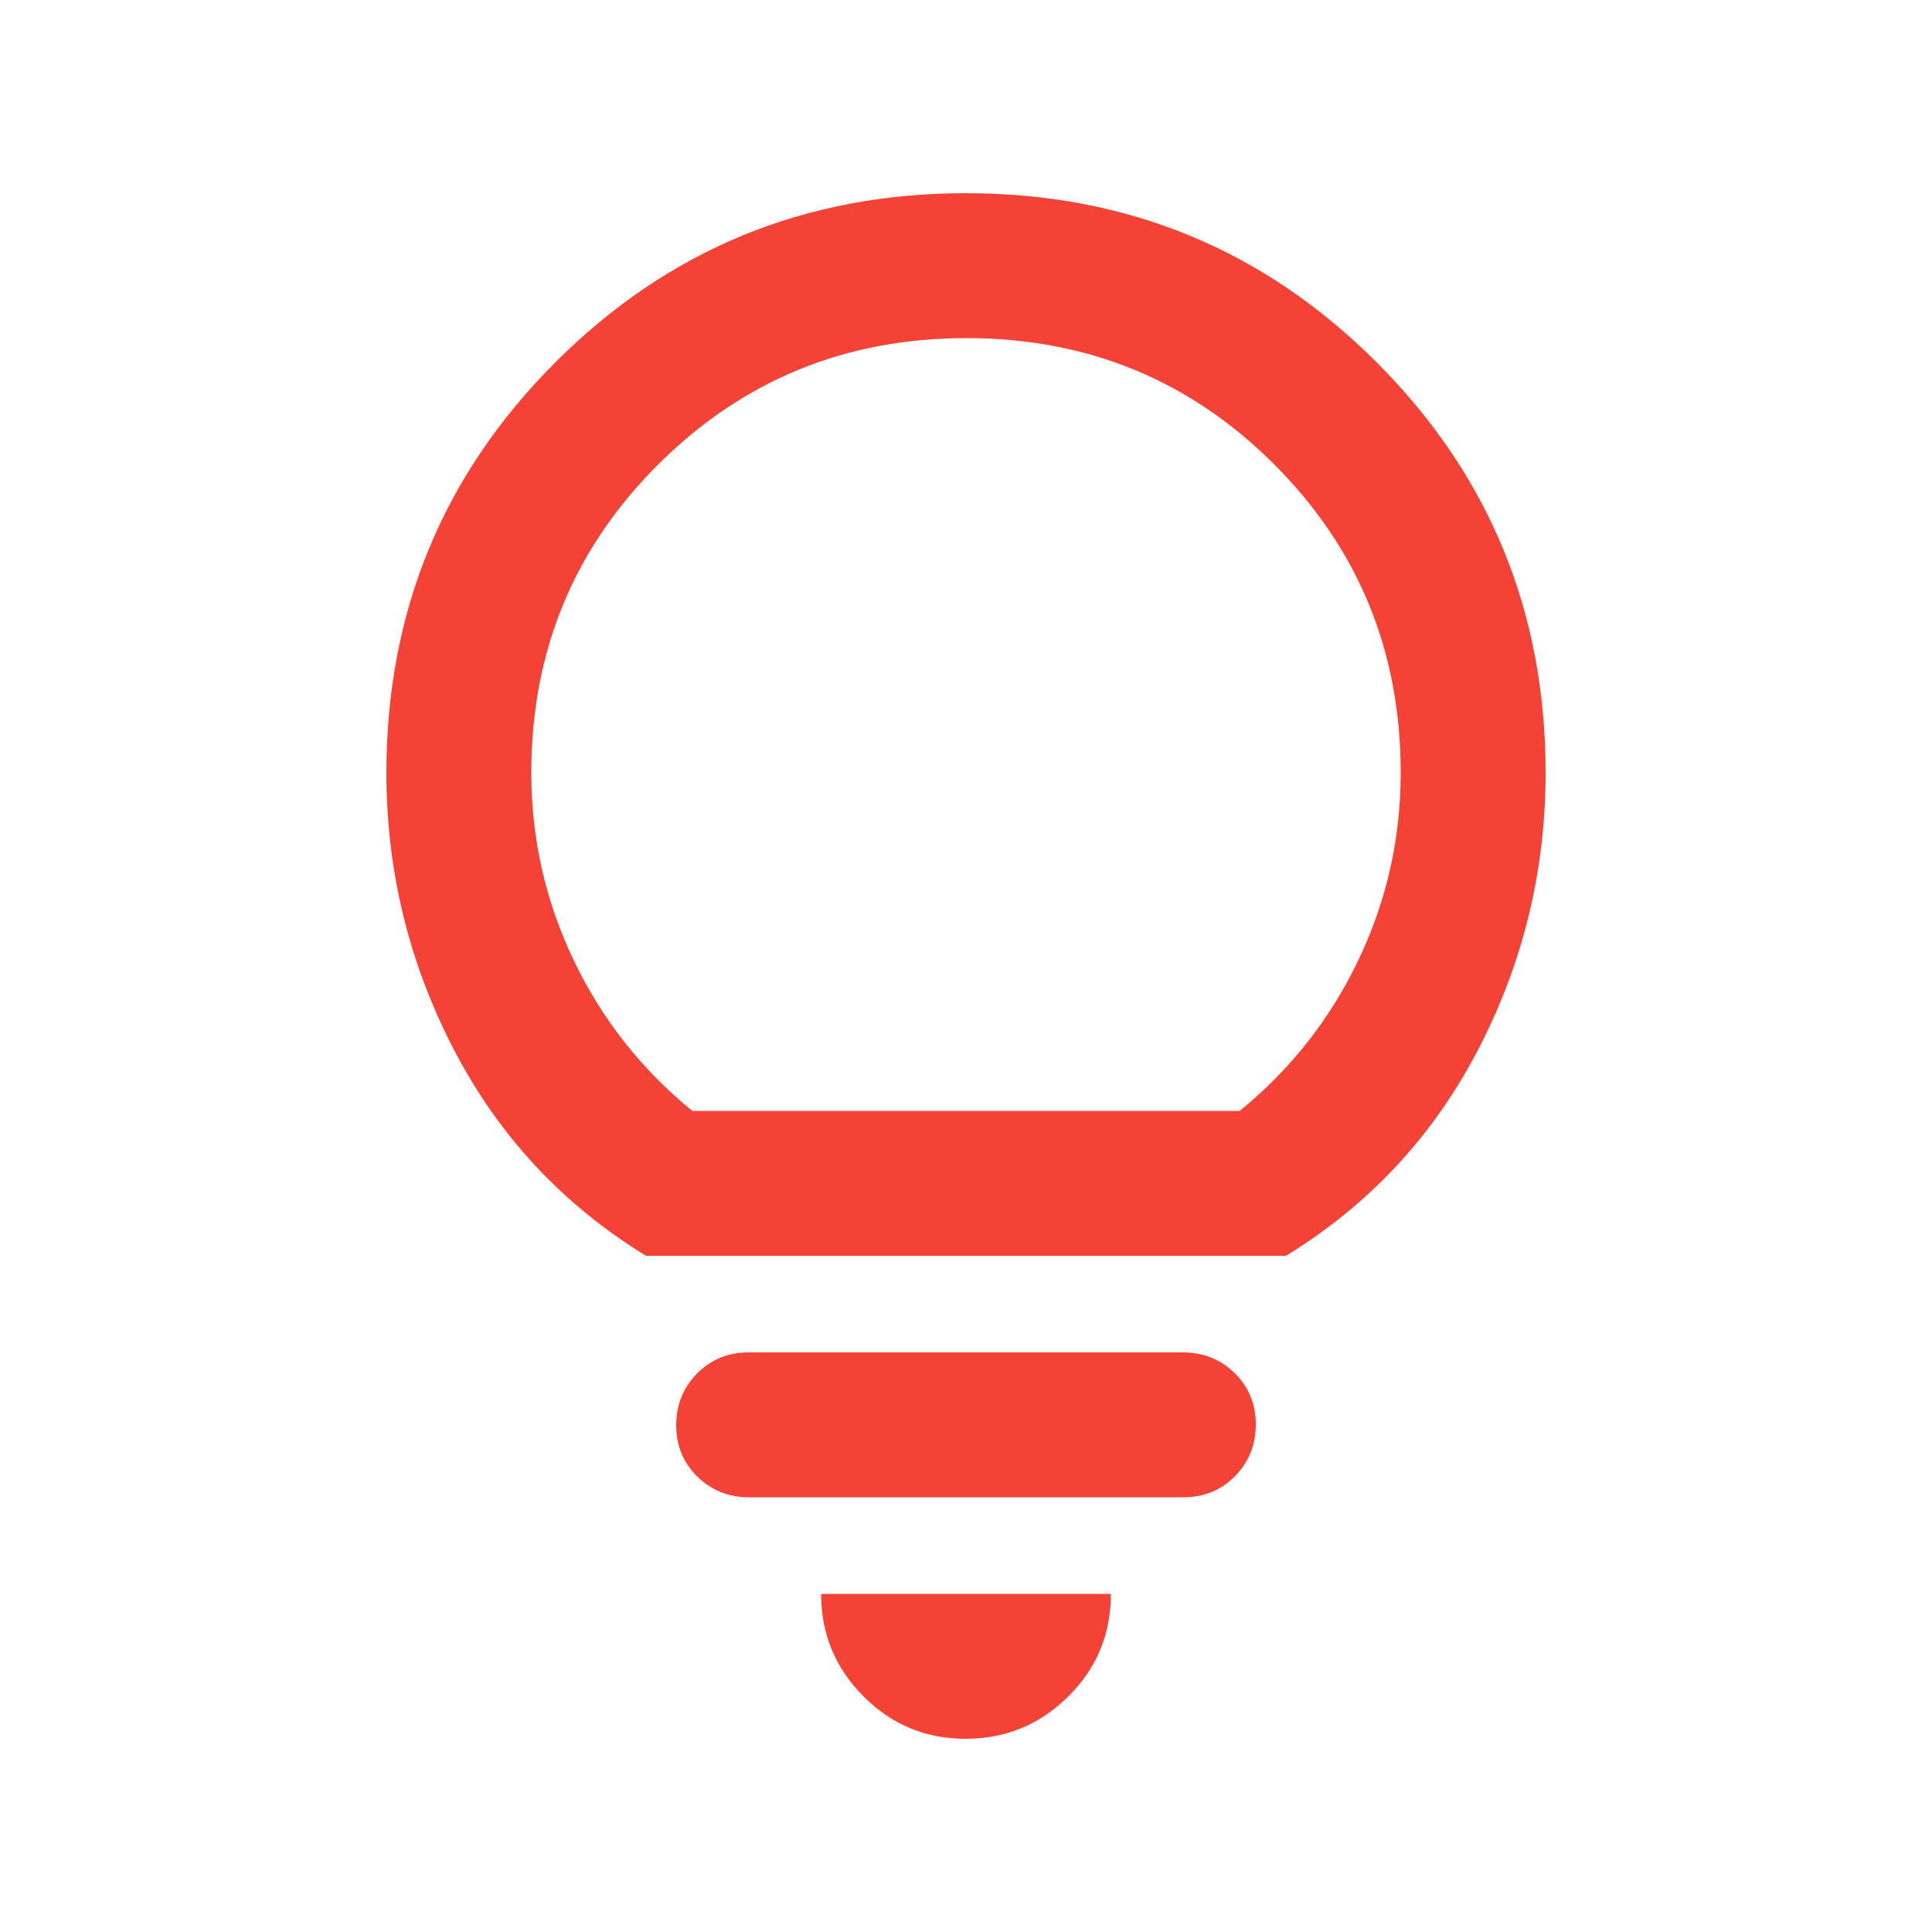
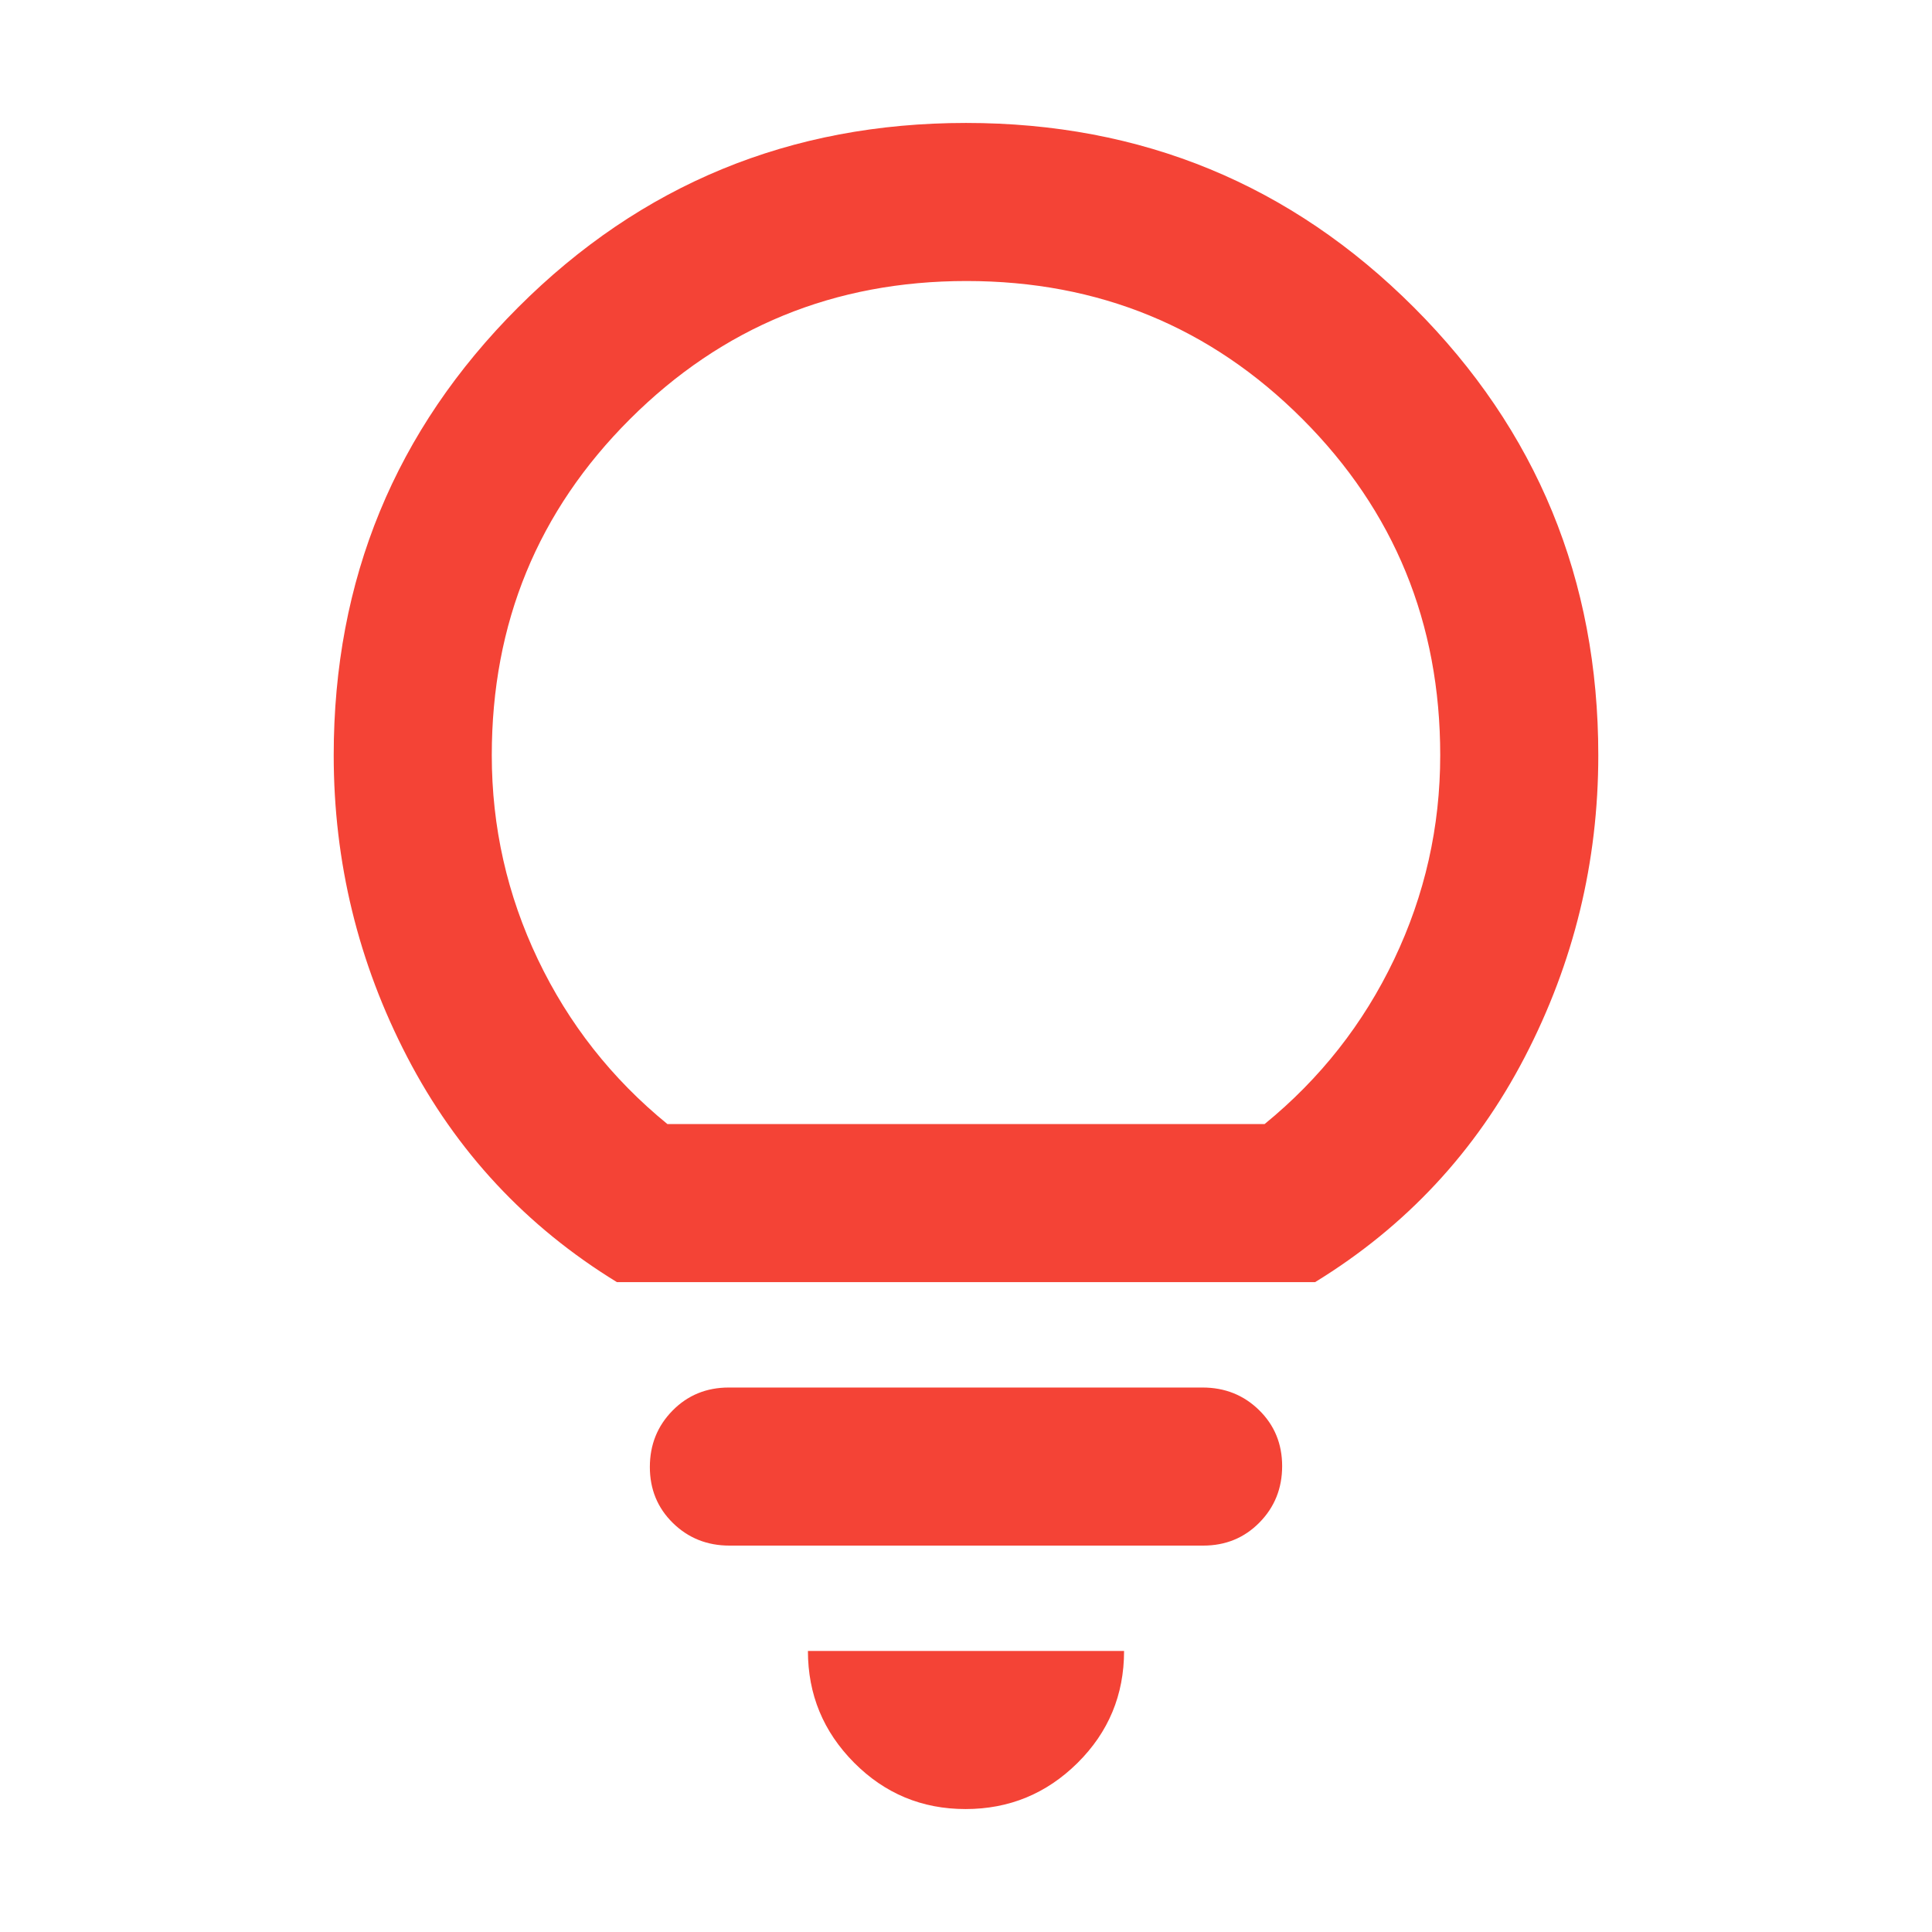
- <svg xmlns="http://www.w3.org/2000/svg" height="16px" viewBox="0 -960 960 960" width="16px" data-big="true" fill="#F44336">
+ <svg xmlns="http://www.w3.org/2000/svg" height="16px" viewBox="40 -920 880 880" width="16px" data-big="true" fill="#F44336">
  <path d="M479.79-96Q450-96 429-117.15T408-168h144q0 30-21.21 51t-51 21ZM372.28-216q-15.28 0-25.78-10.29-10.5-10.29-10.5-25.5t10.34-25.71q10.34-10.5 25.62-10.5h215.76q15.28 0 25.78 10.29 10.5 10.29 10.5 25.5t-10.34 25.71Q603.32-216 588.04-216H372.28ZM321-336q-62-38-95.5-102.5T192-576q0-120 84-204t204-84q120 0 204 84t84 204q0 73-33.5 137.5T639-336H321Zm23-72h272q38-31 59-75t21-93q0-90.33-62.77-153.16-62.77-62.84-153-62.84Q390-792 327-729.16 264-666.33 264-576q0 49 21 93t59 75Zm136 0Z" />
</svg>
